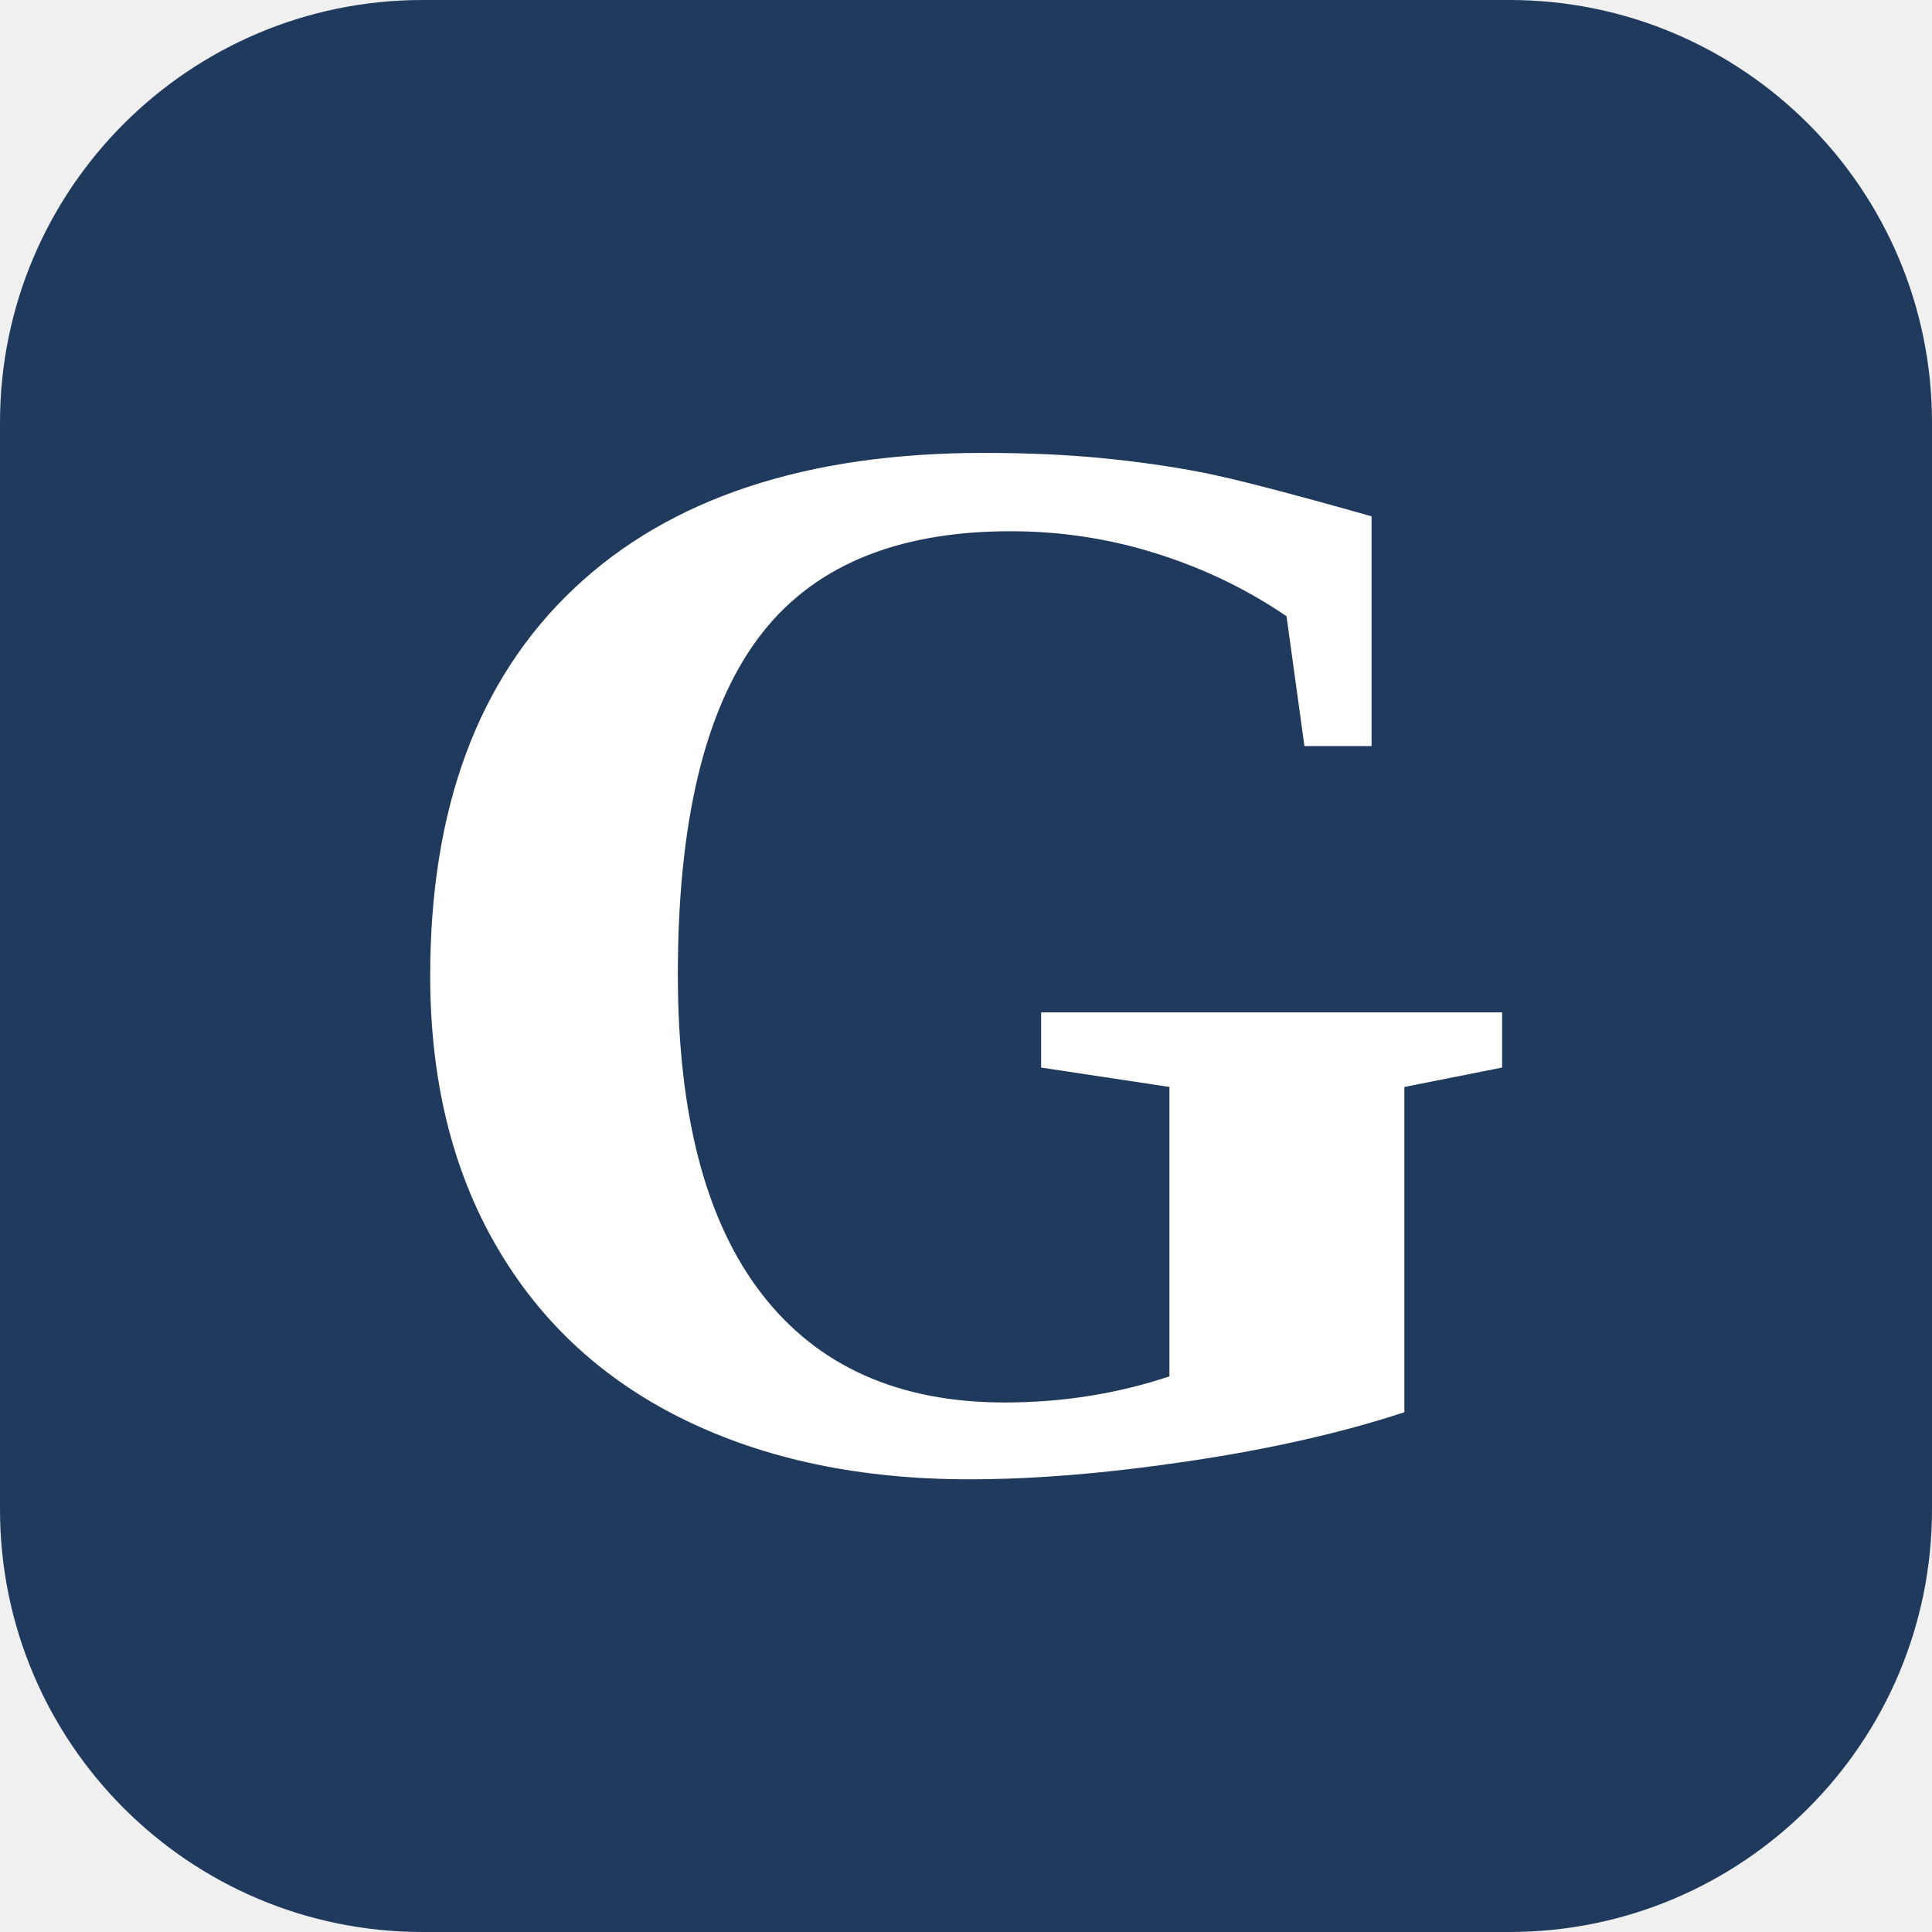
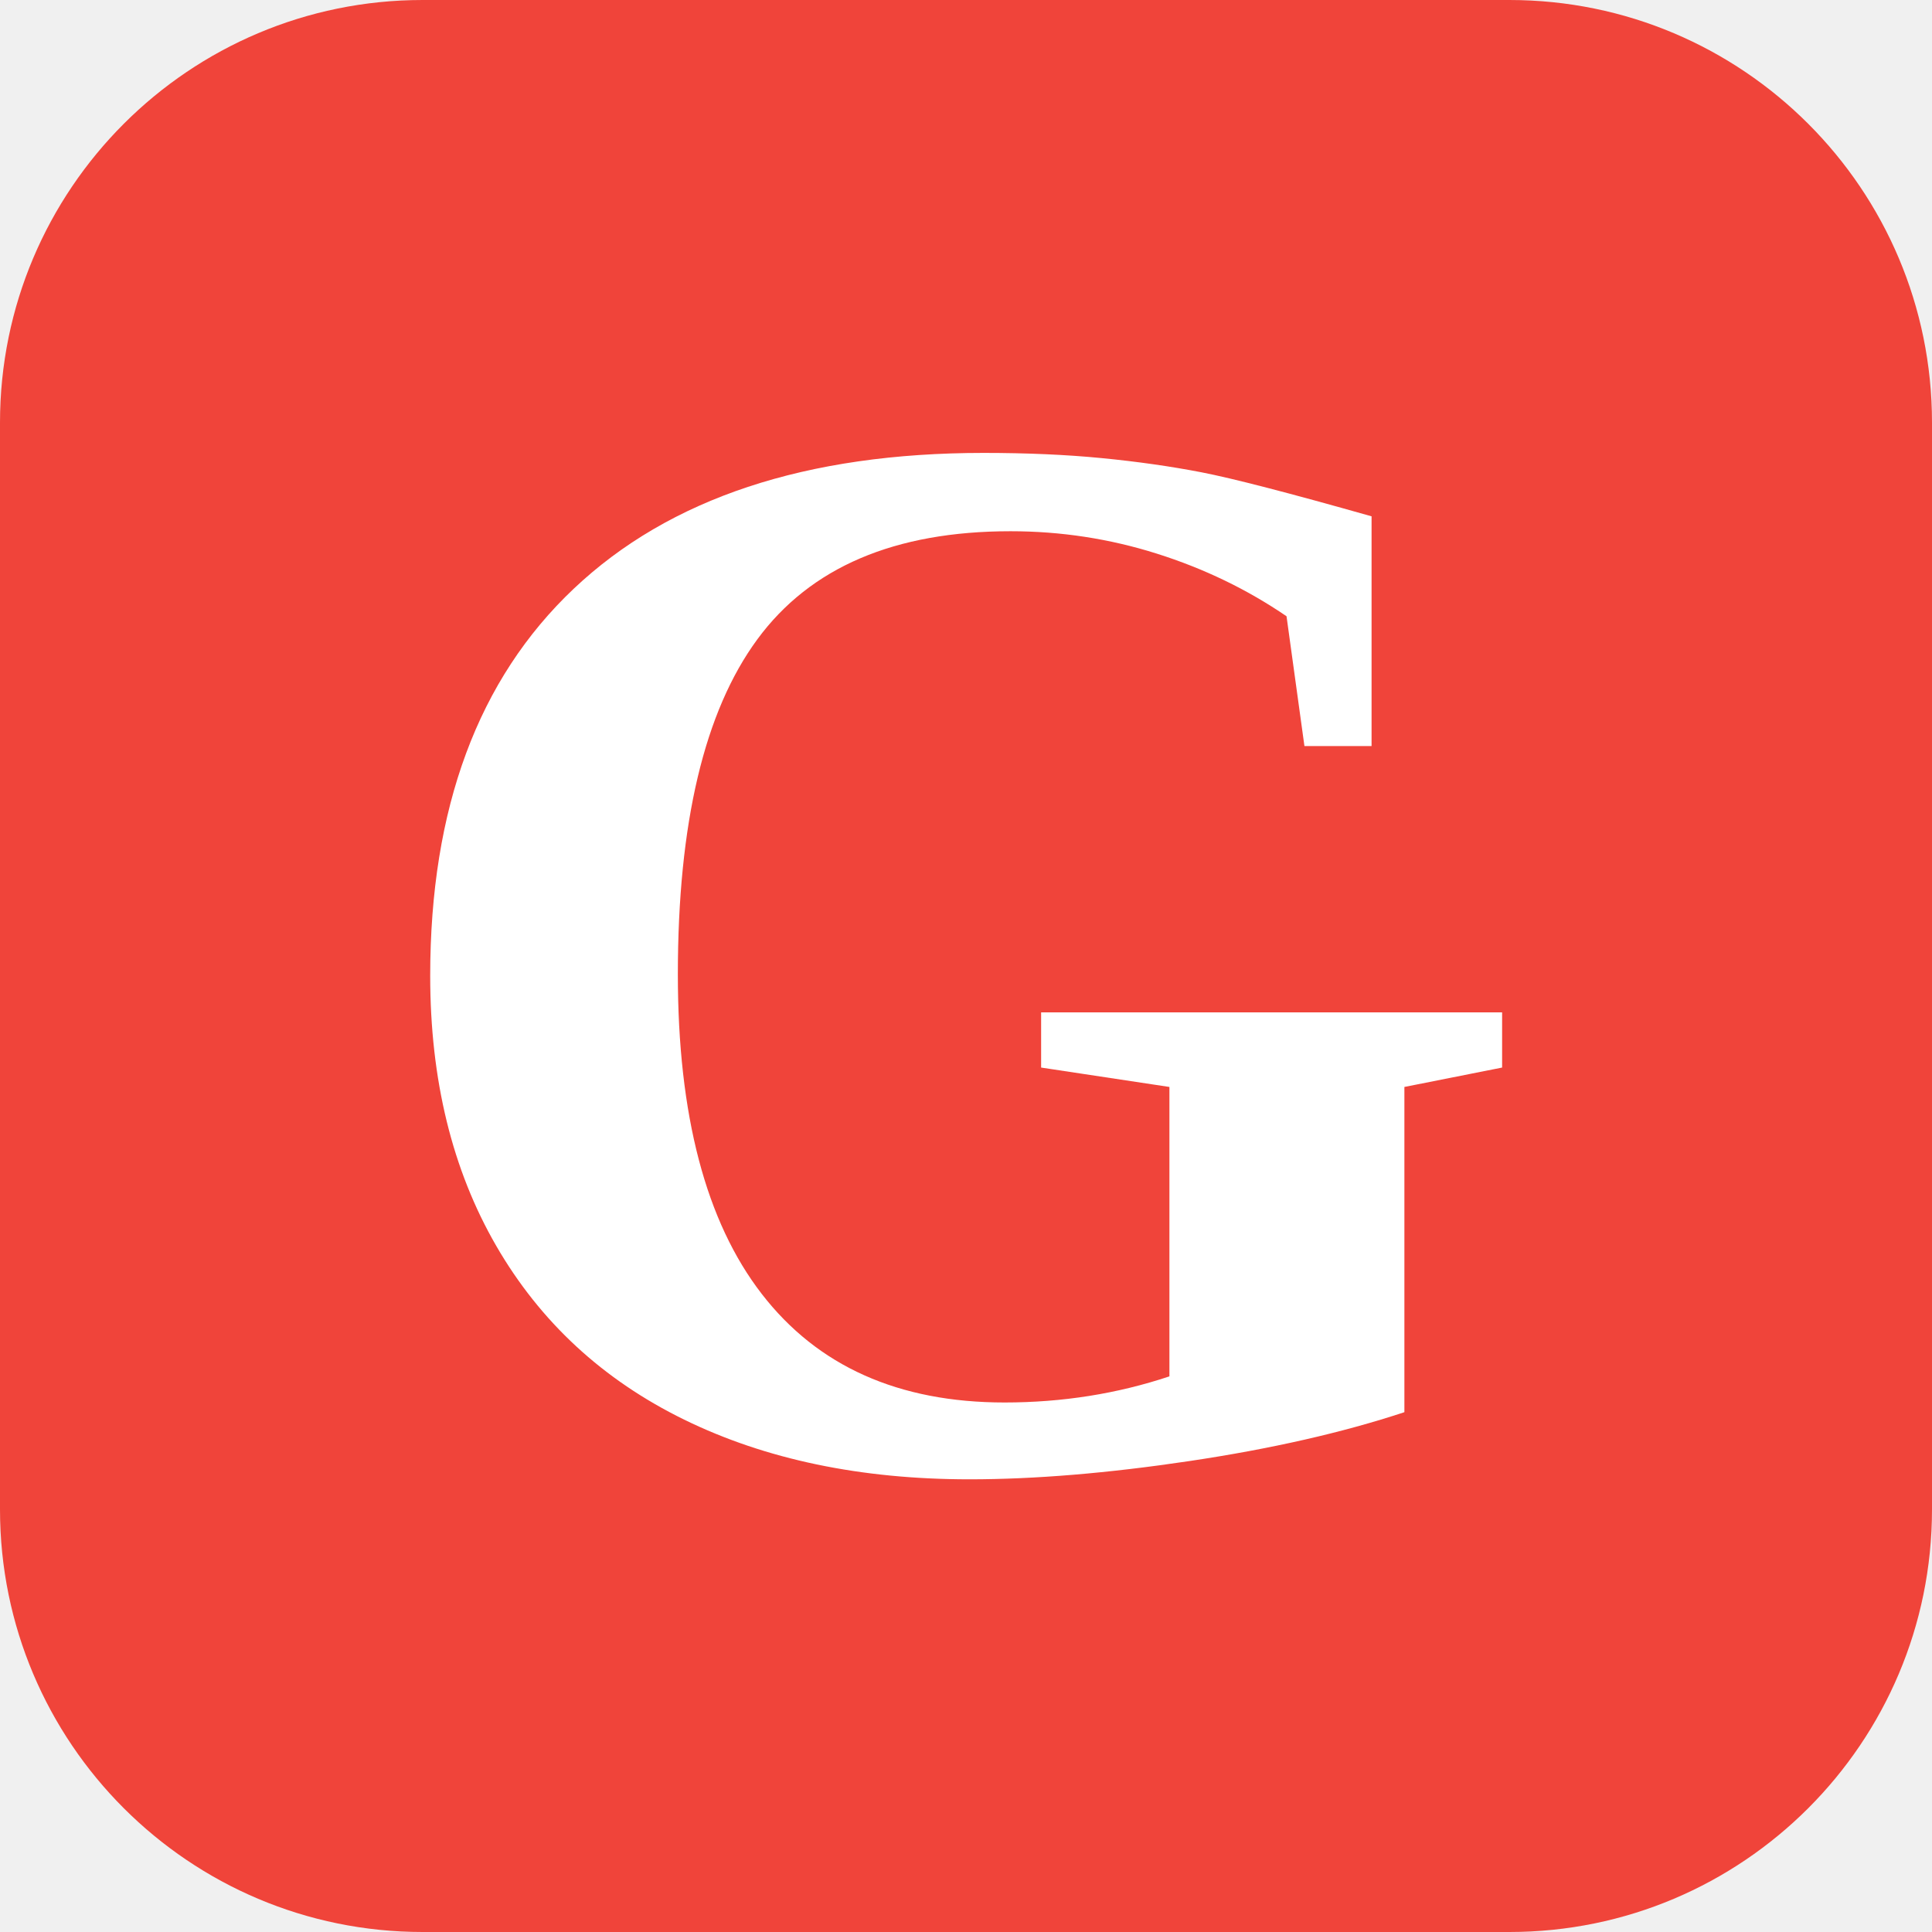
<svg xmlns="http://www.w3.org/2000/svg" viewBox="0 0 64 64">
-   <rect width="64" height="64" rx="14" fill="#1f3a5c" />
+   <rect width="64" height="64" rx="14" fill="#f0443a" />
  <g fill="#ffffff">
    <path transform="translate(11.78 48.51) scale(0.02471 -0.02471)" d="M1406 70Q1282 29 1118.0 4.5Q954 -20 823 -20Q604 -20 440.5 60.0Q277 140 188.5 293.0Q100 446 100 655Q100 992 292.5 1174.0Q485 1356 842 1356Q929 1356 1000.5 1349.0Q1072 1342 1134.0 1330.0Q1196 1318 1362 1271V963H1272L1248 1137Q1169 1191 1074.0 1221.0Q979 1251 878 1251Q645 1251 538.5 1106.0Q432 961 432 657Q432 374 544.5 228.5Q657 83 870 83Q986 83 1091 118V506L919 532V606H1537V532L1406 506Z" />
  </g>
</svg>
